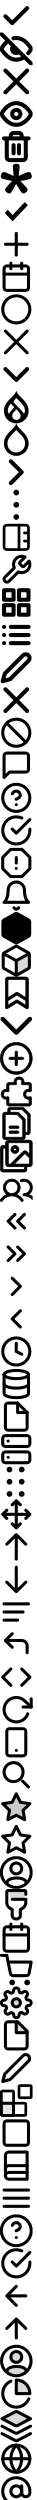
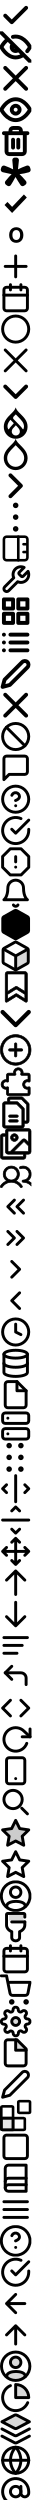
<svg xmlns="http://www.w3.org/2000/svg" xmlns:xlink="http://www.w3.org/1999/xlink">
  <symbol id="checkmark" viewBox="0 0 24 24">
    <path d="M20 6 9 17l-5-5" fill="none" stroke="currentColor" stroke-width="3" stroke-linecap="round" stroke-linejoin="round" />
  </symbol>
  <use xlink:href="#checkmark" width="24" height="24" />
  <view id="checkmark-view" viewBox="0 0 24 24" />
  <symbol id="hide" viewBox="0 0 24 24">
    <path d="M17.94 17.94A10.07 10.07 0 0 1 12 20c-7 0-11-8-11-8a18.45 18.45 0 0 1 5.06-5.94M9.9 4.24A9.12 9.12 0 0 1 12 4c7 0 11 8 11 8a18.5 18.5 0 0 1-2.16 3.19m-6.72-1.07a3 3 0 1 1-4.24-4.24M1 1l22 22" fill="none" stroke="currentColor" stroke-width="3" stroke-linecap="round" stroke-linejoin="round" />
  </symbol>
  <use xlink:href="#hide" y="24" width="24" height="24" />
  <view id="hide-view" viewBox="0 24 24 24" />
  <symbol id="remove" viewBox="0 0 24 24">
    <path d="M20 4 4 20M4 4l16 16" fill="none" stroke="currentColor" stroke-width="3" stroke-linecap="round" stroke-linejoin="round" />
  </symbol>
  <use xlink:href="#remove" y="48" width="24" height="24" />
  <view id="remove-view" viewBox="0 48 24 24" />
  <symbol id="show" viewBox="0 0 24 24">
    <g fill="none" stroke="currentColor" stroke-width="3" stroke-linecap="round" stroke-linejoin="round">
      <path d="M1 12s4-8 11-8 11 8 11 8-4 8-11 8-11-8-11-8z" />
      <circle cx="12" cy="12" r="3" />
    </g>
  </symbol>
  <use xlink:href="#show" y="72" width="24" height="24" />
  <view id="show-view" viewBox="0 72 24 24" />
  <symbol id="trash" viewBox="0 0 24 24">
    <path d="M3 6h18m-2 0v14a2 2 0 0 1-2 2H7a2 2 0 0 1-2-2V6m3 0V4a2 2 0 0 1 2-2h4a2 2 0 0 1 2 2v2m-6 5v6m4-6v6" fill="none" stroke="currentColor" stroke-width="3" stroke-linecap="round" stroke-linejoin="round" />
  </symbol>
  <use xlink:href="#trash" y="96" width="24" height="24" />
  <view id="trash-view" viewBox="0 96 24 24" />
  <symbol id="asterisk" viewBox="0 0 24 24">
    <path fill="currentColor" d="M2.04 11.869a1.973 1.973 0 0 1-1.39-2.53l.388-1.2a1.976 1.976 0 0 1 2.564-1.254c2.867 1.067 5.02 2.008 6.454 2.826-.31-2.963-.521-5.3-.633-7.013C9.35 1.584 10.245.671 11.36.671h1.172c1.129 0 2.036.933 1.96 2.06-.135 1.991-.378 4.307-.734 6.944 1.993-1.004 4.214-1.947 6.668-2.83 1.044-.376 2.182.202 2.524 1.258l.437 1.35c.338 1.045-.23 2.173-1.287 2.477a43.855 43.855 0 0 1-7.143 1.447c1.215 1.057 2.841 2.795 4.88 5.213a1.978 1.978 0 0 1-.38 2.888l-1.005.713c-.89.63-2.124.432-2.736-.472-1.14-1.684-2.421-3.75-3.843-6.2-1.316 2.507-2.515 4.58-3.596 6.212-.6.906-1.828 1.09-2.71.454l-.98-.707a1.986 1.986 0 0 1-.376-2.877c2.115-2.555 3.676-4.296 4.683-5.224-2.375-.459-4.66-.963-6.854-1.508Z" />
  </symbol>
  <use xlink:href="#asterisk" y="120" width="24" height="24" />
  <view id="asterisk-view" viewBox="0 120 24 24" />
  <symbol id="checked" viewBox="0 0 24 24">
    <path fill="currentColor" d="m5.692 10.644 3.58 3.758 9.036-9.489 2.226 2.34L9.272 19.088l-5.806-6.103 2.226-2.34Z" />
  </symbol>
  <use xlink:href="#checked" y="144" width="24" height="24" />
  <view id="checked-view" viewBox="0 144 24 24" />
+   <symbol id="toggle-unchecked" viewBox="0 0 24 24">
+     <path d="M17.898 11.977c0 1.27-.24 2.349-.722 3.239-.477.89-1.129 1.57-1.954 2.04-.822.466-1.747.698-2.773.698-1.034 0-1.962-.234-2.784-.704-.822-.47-1.472-1.15-1.95-2.04C7.24 14.32 7 13.242 7 11.977c0-1.269.239-2.348.716-3.238.477-.89 1.127-1.569 1.949-2.034.822-.47 1.75-.705 2.784-.705 1.026 0 1.95.235 2.773.705.825.465 1.477 1.143 1.954 2.034.481.89.722 1.97.722 3.238Zm-2.495 0c0-.822-.123-1.515-.369-2.08-.242-.564-.585-.992-1.028-1.283-.444-.292-.962-.438-1.557-.438s-1.114.146-1.557.438c-.443.291-.788.72-1.034 1.284-.242.564-.364 1.257-.364 2.08 0 .821.122 1.514.364 2.079.246.564.59.992 1.034 1.284.443.292.962.437 1.557.437s1.114-.145 1.557-.437c.443-.292.786-.72 1.028-1.284.246-.565.37-1.258.37-2.08Z" fill="currentColor" />
+   </symbol>
+   <use xlink:href="#toggle-unchecked" y="168" width="24" height="24" />
+   <view id="toggle-unchecked-view" viewBox="0 168 24 24" />
  <symbol id="add" viewBox="0 0 24 24">
    <path d="M12 4v16m-8-8h16" fill="none" stroke="currentColor" stroke-width="2.25" stroke-linecap="round" stroke-linejoin="round" />
  </symbol>
-   <use xlink:href="#add" y="168" width="24" height="24" />
-   <view id="add-view" viewBox="0 168 24 24" />
+   <use xlink:href="#add" y="192" width="24" height="24" />
+   <view id="add-view" viewBox="0 192 24 24" />
  <symbol id="calendar" viewBox="0 0 24 24">
    <g fill="none" stroke="currentColor" stroke-width="2.25" stroke-linecap="round" stroke-linejoin="round">
      <rect x="3" y="4" width="18" height="18" rx="2" ry="2" />
      <path d="M16 2v4M8 2v4m-5 4h18" />
    </g>
  </symbol>
-   <use xlink:href="#calendar" y="192" width="24" height="24" />
-   <view id="calendar-view" viewBox="0 192 24 24" />
+   <use xlink:href="#calendar" y="216" width="24" height="24" />
+   <view id="calendar-view" viewBox="0 216 24 24" />
  <symbol id="circle" viewBox="0 0 24 24">
    <circle cx="12" cy="12" r="10" fill="none" stroke="currentColor" stroke-width="2.25" stroke-linecap="round" stroke-linejoin="round" />
  </symbol>
-   <use xlink:href="#circle" y="216" width="24" height="24" />
-   <view id="circle-view" viewBox="0 216 24 24" />
+   <use xlink:href="#circle" y="240" width="24" height="24" />
+   <view id="circle-view" viewBox="0 240 24 24" />
  <symbol id="close" viewBox="0 0 24 24">
    <path d="M20 4 4 20M4 4l16 16" fill="none" stroke="currentColor" stroke-width="2.25" stroke-linecap="round" stroke-linejoin="round" />
  </symbol>
-   <use xlink:href="#close" y="240" width="24" height="24" />
-   <view id="close-view" viewBox="0 240 24 24" />
+   <use xlink:href="#close" y="264" width="24" height="24" />
+   <view id="close-view" viewBox="0 264 24 24" />
  <symbol id="drop" viewBox="0 0 24 24">
    <path d="m4 8 8 8 8-8" fill="none" stroke="currentColor" stroke-width="3" stroke-linecap="round" stroke-linejoin="round" />
  </symbol>
-   <use xlink:href="#drop" y="264" width="24" height="24" />
-   <view id="drop-view" viewBox="0 264 24 24" />
+   <use xlink:href="#drop" y="288" width="24" height="24" />
+   <view id="drop-view" viewBox="0 288 24 24" />
  <symbol id="drupal" viewBox="0 0 24 24">
    <path d="M15.792 5.064C14.088 3.408 12.504 1.824 12.024 0c-.48 1.824-2.064 3.408-3.768 5.064-2.496 2.496-5.352 5.352-5.352 9.648-.144 5.016 3.888 9.192 8.904 9.288 5.016.096 9.216-3.888 9.288-8.904v-.384c.048-4.296-2.808-7.152-5.304-9.648ZM7.56 15.528a5.498 5.498 0 0 0-.696 1.128c-.048.048-.096.12-.168.12h-.048c-.216 0-.432-.384-.432-.384-.048-.096-.12-.216-.168-.312L6 15.984c-.552-1.2-.096-2.904-.096-2.904.216-.816.6-1.632 1.08-2.328.312-.432.648-.864.984-1.296l.432.432 2.04 2.064c.096.096.096.216 0 .312L8.328 14.64l-.768.888Zm4.56 5.952c-1.728 0-3.168-1.416-3.12-3.168 0-.768.312-1.512.768-2.064.648-.768 1.464-1.56 2.376-2.592 1.032 1.128 1.728 1.848 2.376 2.736.048.048.096.12.12.216.336.528.552 1.128.552 1.776.072 1.728-1.344 3.096-3.072 3.096Zm5.904-5.016a.497.497 0 0 1-.312.264h-.048a.913.913 0 0 1-.312-.216c-.552-.816-1.176-1.608-1.848-2.28l-.816-.864-2.76-2.856a35.757 35.757 0 0 1-1.632-1.68c0-.048-.048-.048-.048-.048a1.218 1.218 0 0 1-.216-.432v-.096c-.096-.48.096-.96.432-1.296.528-.528 1.08-1.08 1.608-1.632.552.6 1.176 1.2 1.776 1.824 1.2 1.128 2.28 2.376 3.288 3.72.816 1.176 1.248 2.496 1.248 3.936-.096.504-.168 1.104-.36 1.656Z" />
  </symbol>
-   <use xlink:href="#drupal" y="288" width="24" height="24" />
-   <view id="drupal-view" viewBox="0 288 24 24" />
+   <use xlink:href="#drupal" y="312" width="24" height="24" />
+   <view id="drupal-view" viewBox="0 312 24 24" />
  <symbol id="gin" viewBox="0 0 24 24">
    <path d="M12 4.92c.6.696 1.272 1.344 1.92 1.992 2.4 2.4 4.56 4.56 4.56 7.776v.408c-.096 3.528-3 6.384-6.528 6.384h-.12c-1.728-.048-3.384-.744-4.56-1.992-1.176-1.296-1.824-2.952-1.776-4.728v-.048c0-3.216 2.256-5.4 4.56-7.776A49.835 49.835 0 0 0 12 4.92ZM12 0c-.48 1.824-2.088 3.432-3.792 5.04-2.472 2.52-5.328 5.4-5.328 9.648-.12 5.04 3.912 9.216 8.904 9.312H12c4.92 0 9-3.96 9.12-8.904v-.384c0-4.296-2.88-7.128-5.352-9.648C14.088 3.432 12.48 1.824 12 0Z" />
  </symbol>
-   <use xlink:href="#gin" y="312" width="24" height="24" />
-   <view id="gin-view" viewBox="0 312 24 24" />
+   <use xlink:href="#gin" y="336" width="24" height="24" />
+   <view id="gin-view" viewBox="0 336 24 24" />
  <symbol id="handle" viewBox="0 0 24 24">
    <path d="m8 20 8-8-8-8" fill="none" stroke="currentColor" stroke-width="3" stroke-linecap="round" stroke-linejoin="round" />
  </symbol>
-   <use xlink:href="#handle" y="336" width="24" height="24" />
-   <view id="handle-view" viewBox="0 336 24 24" />
+   <use xlink:href="#handle" y="360" width="24" height="24" />
+   <view id="handle-view" viewBox="0 360 24 24" />
  <symbol id="more" viewBox="0 0 24 24">
    <path d="M12 13a1 1 0 1 0 0-2 1 1 0 0 0 0 2Zm0-9a1 1 0 1 0 0-2 1 1 0 0 0 0 2Zm0 18a1 1 0 1 0 0-2 1 1 0 0 0 0 2Z" fill="none" stroke="currentColor" stroke-width="2.25" stroke-linecap="round" stroke-linejoin="round" />
  </symbol>
-   <use xlink:href="#more" y="360" width="24" height="24" />
-   <view id="more-view" viewBox="0 360 24 24" />
+   <use xlink:href="#more" y="384" width="24" height="24" />
+   <view id="more-view" viewBox="0 384 24 24" />
  <symbol id="sidebar" viewBox="0 0 24 24">
    <g fill="none" stroke="currentColor" stroke-width="2" stroke-linecap="round" stroke-linejoin="round">
      <rect x="3" y="3" width="18" height="18" rx="2" ry="2" />
      <path d="M14 3v18m4-12.25h2m-2 6h2" />
    </g>
  </symbol>
-   <use xlink:href="#sidebar" y="384" width="24" height="24" />
-   <view id="sidebar-view" viewBox="0 384 24 24" />
+   <use xlink:href="#sidebar" y="408" width="24" height="24" />
+   <view id="sidebar-view" viewBox="0 408 24 24" />
  <symbol id="tool" viewBox="0 0 24 24">
    <path d="M14.7 6.3a1 1 0 0 0 0 1.4l1.6 1.6a1 1 0 0 0 1.4 0l3.77-3.77a6 6 0 0 1-7.94 7.94l-6.91 6.91a2.12 2.12 0 0 1-3-3l6.91-6.91a6 6 0 0 1 7.94-7.94l-3.76 3.76z" fill="none" stroke="currentColor" stroke-width="2.25" stroke-linecap="round" stroke-linejoin="round" />
  </symbol>
-   <use xlink:href="#tool" y="408" width="24" height="24" />
-   <view id="tool-view" viewBox="0 408 24 24" />
+   <use xlink:href="#tool" y="432" width="24" height="24" />
+   <view id="tool-view" viewBox="0 432 24 24" />
  <symbol id="grid" viewBox="0 0 24 24">
    <path d="M3 3h7v7H3zm11 0h7v7h-7zm0 11h7v7h-7zM3 14h7v7H3z" fill="none" stroke="currentColor" stroke-width="3" stroke-linecap="round" stroke-linejoin="round" />
  </symbol>
-   <use xlink:href="#grid" y="432" width="24" height="24" />
-   <view id="grid-view" viewBox="0 432 24 24" />
+   <use xlink:href="#grid" y="456" width="24" height="24" />
+   <view id="grid-view" viewBox="0 456 24 24" />
  <symbol id="list" viewBox="0 0 24 24">
    <path d="M8 6h13M8 12h13M8 18h13M3 6h.01M3 12h.01M3 18h.01" fill="none" stroke="currentColor" stroke-width="3" stroke-linecap="round" stroke-linejoin="round" />
  </symbol>
-   <use xlink:href="#list" y="456" width="24" height="24" />
-   <view id="list-view" viewBox="0 456 24 24" />
+   <use xlink:href="#list" y="480" width="24" height="24" />
+   <view id="list-view" viewBox="0 480 24 24" />
  <symbol id="media-edit" viewBox="0 0 24 24">
    <path d="M17 3a2.828 2.828 0 1 1 4 4L7.5 20.5 2 22l1.5-5.5L17 3z" fill="none" stroke="currentColor" stroke-width="3" stroke-linecap="round" stroke-linejoin="round" />
  </symbol>
-   <use xlink:href="#media-edit" y="480" width="24" height="24" />
-   <view id="media-edit-view" viewBox="0 480 24 24" />
+   <use xlink:href="#media-edit" y="504" width="24" height="24" />
+   <view id="media-edit-view" viewBox="0 504 24 24" />
  <symbol id="media-remove" viewBox="0 0 24 24">
    <path d="M20 4 4 20M4 4l16 16" fill="none" stroke="currentColor" stroke-width="3" stroke-linecap="round" stroke-linejoin="round" />
  </symbol>
-   <use xlink:href="#media-remove" y="504" width="24" height="24" />
-   <view id="media-remove-view" viewBox="0 504 24 24" />
+   <use xlink:href="#media-remove" y="528" width="24" height="24" />
+   <view id="media-remove-view" viewBox="0 528 24 24" />
  <symbol id="error" viewBox="0 0 24 24">
    <g fill="none" stroke="currentColor" stroke-width="2.25" stroke-linecap="round" stroke-linejoin="round">
      <circle cx="12" cy="12" r="10" />
      <path d="m4.93 4.93 14.14 14.14" />
    </g>
  </symbol>
-   <use xlink:href="#error" y="528" width="24" height="24" />
-   <view id="error-view" viewBox="0 528 24 24" />
+   <use xlink:href="#error" y="552" width="24" height="24" />
+   <view id="error-view" viewBox="0 552 24 24" />
  <symbol id="info" viewBox="0 0 24 24">
    <path d="M21 15a2 2 0 0 1-2 2H7l-4 4V5a2 2 0 0 1 2-2h14a2 2 0 0 1 2 2z" fill="none" stroke="currentColor" stroke-width="2.25" stroke-linecap="round" stroke-linejoin="round" />
  </symbol>
-   <use xlink:href="#info" y="552" width="24" height="24" />
-   <view id="info-view" viewBox="0 552 24 24" />
+   <use xlink:href="#info" y="576" width="24" height="24" />
+   <view id="info-view" viewBox="0 576 24 24" />
  <symbol id="question" viewBox="0 0 24 24">
    <g fill="none" stroke="currentColor" stroke-width="2.25" stroke-linecap="round" stroke-linejoin="round">
      <circle cx="12" cy="12" r="10" />
      <path d="M9.09 9a3 3 0 0 1 5.83 1c0 2-3 3-3 3m.08 4h.01" />
    </g>
  </symbol>
-   <use xlink:href="#question" y="576" width="24" height="24" />
-   <view id="question-view" viewBox="0 576 24 24" />
+   <use xlink:href="#question" y="600" width="24" height="24" />
+   <view id="question-view" viewBox="0 600 24 24" />
  <symbol id="status" viewBox="0 0 24 24">
    <g fill="none" stroke="currentColor" stroke-width="2.25" stroke-linecap="round" stroke-linejoin="round">
      <path d="M22 11.08V12a10 10 0 1 1-5.93-9.14" />
      <path d="M22 4 12 14.01l-3-3" />
    </g>
  </symbol>
-   <use xlink:href="#status" y="600" width="24" height="24" />
-   <view id="status-view" viewBox="0 600 24 24" />
+   <use xlink:href="#status" y="624" width="24" height="24" />
+   <view id="status-view" viewBox="0 624 24 24" />
  <symbol id="warning" viewBox="0 0 24 24">
    <path d="M7.86 2h8.28L22 7.86v8.28L16.14 22H7.86L2 16.14V7.86L7.86 2zM12 8v4m0 4h.01" fill="none" stroke="currentColor" stroke-width="2.25" stroke-linecap="round" stroke-linejoin="round" />
  </symbol>
-   <use xlink:href="#warning" y="624" width="24" height="24" />
-   <view id="warning-view" viewBox="0 624 24 24" />
+   <use xlink:href="#warning" y="648" width="24" height="24" />
+   <view id="warning-view" viewBox="0 648 24 24" />
  <symbol id="announcement" viewBox="0 0 24 24">
    <path d="M18 8A6 6 0 0 0 6 8c0 7-3 9-3 9h18s-3-2-3-9m-4.27 13a2 2 0 0 1-3.46 0" fill="none" stroke="currentColor" stroke-width="2.25" stroke-linecap="round" stroke-linejoin="round" />
  </symbol>
-   <use xlink:href="#announcement" y="648" width="24" height="24" />
-   <view id="announcement-view" viewBox="0 648 24 24" />
+   <use xlink:href="#announcement" y="672" width="24" height="24" />
+   <view id="announcement-view" viewBox="0 672 24 24" />
  <symbol id="block" viewBox="0 0 24 24">
    <g stroke="currentColor" stroke-width="2.25" stroke-linecap="round" stroke-linejoin="round">
      <path d="M12.667 1.3h0l.005.003 8.55 4.798.003.001c.2.114.364.277.477.469.114.193.173.41.173.63V16.8c0 .22-.06.436-.173.63a1.298 1.298 0 0 1-.477.468h-.002l-8.551 4.8-.005.002a1.353 1.353 0 0 1-1.334 0l-.005-.003-8.55-4.798-.003-.001a1.298 1.298 0 0 1-.477-.469 1.243 1.243 0 0 1-.173-.629V7.2c0-.22.06-.437.173-.63a1.298 1.298 0 0 1 .48-.469l8.55-4.798h0l.005-.003a1.354 1.354 0 0 1 1.334 0Z" />
      <path d="m3 7 9 5 9-5m-9 16V12" />
    </g>
  </symbol>
-   <use xlink:href="#block" y="672" width="24" height="24" />
-   <view id="block-view" viewBox="0 672 24 24" />
+   <use xlink:href="#block" y="696" width="24" height="24" />
+   <view id="block-view" viewBox="0 696 24 24" />
  <symbol id="blocks" viewBox="0 0 24 24">
    <g fill="none" stroke="currentColor" stroke-width="2.25" stroke-linecap="round" stroke-linejoin="round">
      <path d="M12.643 1.544h0l.004.002 8.373 4.699h.002c.193.11.35.266.459.45.109.186.165.394.166.605v9.4c0 .21-.057.42-.166.604a1.248 1.248 0 0 1-.46.452l-8.374 4.698-.004.002a1.301 1.301 0 0 1-1.284 0l-.004-.002-8.373-4.698-.002-.002a1.248 1.248 0 0 1-.46-.45 1.193 1.193 0 0 1-.165-.604V7.3c0-.211.057-.42.166-.604.109-.185.266-.34.459-.45l.002-.001 8.373-4.699h0l.004-.002a1.303 1.303 0 0 1 1.284 0Z" />
      <path d="M3.188 7.104 12.001 12l8.812-4.896M12 22.77V12" />
    </g>
    <path d="m12 12 9.5-5v10.5L12 23V12Z" fill="currentColor" fill-opacity=".15" />
  </symbol>
-   <use xlink:href="#blocks" y="696" width="24" height="24" />
-   <view id="blocks-view" viewBox="0 696 24 24" />
+   <use xlink:href="#blocks" y="720" width="24" height="24" />
+   <view id="blocks-view" viewBox="0 720 24 24" />
  <symbol id="bookmarks" viewBox="0 0 24 24">
    <path d="M19.04 0H5.88A1.88 1.88 0 0 0 4 1.88v20.68a.94.94 0 0 0 1.438.797l7.022-4.389 7.023 4.389a.939.939 0 0 0 1.437-.797V1.88A1.88 1.88 0 0 0 19.04 0Zm0 1.88v13.345l-6.083-3.801a.94.94 0 0 0-.996 0l-6.081 3.8V1.88h13.16Zm-6.083 15.184a.94.94 0 0 0-.996 0l-6.081 3.8v-3.423l6.58-4.113 6.58 4.113v3.424l-6.083-3.801Z" fill="currentColor" stroke="currentColor" stroke-width=".5" stroke-linecap="round" stroke-linejoin="round" />
  </symbol>
-   <use xlink:href="#bookmarks" y="720" width="24" height="24" />
-   <view id="bookmarks-view" viewBox="0 720 24 24" />
+   <use xlink:href="#bookmarks" y="744" width="24" height="24" />
+   <view id="bookmarks-view" viewBox="0 744 24 24" />
  <symbol id="chevron-down" viewBox="0 0 24 24">
    <path d="m2 7 10 10L22 7" fill="none" stroke="currentColor" stroke-width="3.25" stroke-linecap="round" stroke-linejoin="round" />
  </symbol>
-   <use xlink:href="#chevron-down" y="744" width="24" height="24" />
-   <view id="chevron-down-view" viewBox="0 744 24 24" />
+   <use xlink:href="#chevron-down" y="768" width="24" height="24" />
+   <view id="chevron-down-view" viewBox="0 768 24 24" />
  <symbol id="create" viewBox="0 0 24 24">
    <path d="M12 .25A11.75 11.75 0 1 0 23.75 12 11.762 11.762 0 0 0 12 .25Zm0 21.692A9.943 9.943 0 1 1 21.942 12 9.954 9.954 0 0 1 12 21.942ZM17.423 12a.903.903 0 0 1-.904.904h-3.615v3.615a.904.904 0 1 1-1.808 0v-3.615H7.481a.904.904 0 1 1 0-1.808h3.615V7.481a.904.904 0 1 1 1.808 0v3.615h3.615a.903.903 0 0 1 .904.904Z" fill="currentColor" stroke="currentColor" stroke-width=".5" stroke-linecap="round" stroke-linejoin="round" />
  </symbol>
-   <use xlink:href="#create" y="768" width="24" height="24" />
-   <view id="create-view" viewBox="0 768 24 24" />
+   <use xlink:href="#create" y="792" width="24" height="24" />
+   <view id="create-view" viewBox="0 792 24 24" />
  <symbol id="extend-new" viewBox="0 0 24 24">
    <path d="M22.715 16.35a.825.825 0 0 0-.793-.048 2.063 2.063 0 1 1 0-3.729.825.825 0 0 0 1.178-.746V7.425a1.65 1.65 0 0 0-1.65-1.65h-3.736a3.725 3.725 0 0 0-1.148-3.119 3.713 3.713 0 0 0-6.23 3.119H6.6a1.65 1.65 0 0 0-1.65 1.65v3.322a3.726 3.726 0 0 0-3.91 2.437 3.72 3.72 0 0 0 3.91 4.947v3.319A1.65 1.65 0 0 0 6.6 23.1h14.85a1.65 1.65 0 0 0 1.65-1.65v-4.402a.824.824 0 0 0-.385-.699Zm-1.265 5.1H6.6v-4.402a.825.825 0 0 0-1.18-.746 2.061 2.061 0 1 1 0-3.729.825.825 0 0 0 1.18-.746V7.425h4.815a.825.825 0 0 0 .746-1.18 2.063 2.063 0 1 1 3.729 0 .825.825 0 0 0 .745 1.18h4.815v3.324a3.713 3.713 0 1 0 0 7.379v3.322Z" fill="currentColor" stroke="currentColor" stroke-width=".55" stroke-linecap="round" stroke-linejoin="round" />
  </symbol>
-   <use xlink:href="#extend-new" y="792" width="24" height="24" />
-   <view id="extend-new-view" viewBox="0 792 24 24" />
+   <use xlink:href="#extend-new" y="816" width="24" height="24" />
+   <view id="extend-new-view" viewBox="0 816 24 24" />
  <symbol id="files" viewBox="0 0 24 24">
    <path d="M22.005 4.841 17.397.233a.92.92 0 0 0-.651-.27H7.53a1.843 1.843 0 0 0-1.844 1.844V3.65H3.843A1.843 1.843 0 0 0 2 5.493v16.589a1.844 1.844 0 0 0 1.843 1.843h12.902a1.843 1.843 0 0 0 1.844-1.843v-1.843h1.843a1.843 1.843 0 0 0 1.843-1.844V5.493a.922.922 0 0 0-.27-.652Zm-5.26 17.24H3.844V5.494h8.835l4.067 4.068v12.521Zm3.687-3.686h-1.843V9.18a.92.92 0 0 0-.27-.652L13.711 3.92a.922.922 0 0 0-.652-.27H7.53V1.807h8.835l4.068 4.067v12.521ZM13.98 14.71a.921.921 0 0 1-.922.922H7.53a.921.921 0 1 1 0-1.844h5.53a.921.921 0 0 1 .922.922Zm0 3.686a.921.921 0 0 1-.922.922H7.53a.921.921 0 1 1 0-1.843h5.53a.921.921 0 0 1 .922.921Z" fill="currentColor" stroke="currentColor" stroke-width=".5" stroke-linecap="round" stroke-linejoin="round" />
  </symbol>
-   <use xlink:href="#files" y="816" width="24" height="24" />
-   <view id="files-view" viewBox="0 816 24 24" />
+   <use xlink:href="#files" y="840" width="24" height="24" />
+   <view id="files-view" viewBox="0 840 24 24" />
  <symbol id="media" viewBox="0 0 24 24">
    <path d="M21.792.25H6.125a1.958 1.958 0 0 0-1.958 1.958v1.959H2.208A1.958 1.958 0 0 0 .25 6.125v15.667a1.959 1.959 0 0 0 1.958 1.958h15.667a1.959 1.959 0 0 0 1.958-1.958v-1.959h1.959a1.958 1.958 0 0 0 1.958-1.958V2.208A1.959 1.959 0 0 0 21.792.25ZM6.125 2.208h15.667V10.7l-2.044-2.044a1.959 1.959 0 0 0-2.769 0l-9.218 9.219H6.125V2.208Zm11.75 19.584H2.208V6.125h1.959v11.75a1.959 1.959 0 0 0 1.958 1.958h11.75v1.959Zm3.917-3.917h-11.26l7.833-7.833 3.427 3.427v4.406ZM11.02 10.042a2.938 2.938 0 1 0 0-5.876 2.938 2.938 0 0 0 0 5.876Zm0-3.917a.98.98 0 1 1 0 1.96.98.98 0 0 1 0-1.96Z" fill="currentColor" stroke="currentColor" stroke-width=".5" stroke-linecap="round" stroke-linejoin="round" />
  </symbol>
-   <use xlink:href="#media" y="840" width="24" height="24" />
-   <view id="media-view" viewBox="0 840 24 24" />
+   <use xlink:href="#media" y="864" width="24" height="24" />
+   <view id="media-view" viewBox="0 864 24 24" />
  <symbol id="people-new" viewBox="0 0 24 24">
    <path d="M12.091 16.286a6.188 6.188 0 1 0-6.857 0 9.881 9.881 0 0 0-4.871 3.888.825.825 0 1 0 1.382.902 8.25 8.25 0 0 1 13.833 0 .825.825 0 0 0 1.382-.902 9.881 9.881 0 0 0-4.87-3.888Zm-7.966-5.148a4.538 4.538 0 1 1 9.075 0 4.538 4.538 0 0 1-9.075 0Zm21.67 10.178a.825.825 0 0 1-1.14-.24 8.232 8.232 0 0 0-6.917-3.751.825.825 0 0 1 0-1.65 4.538 4.538 0 1 0-1.686-8.753.825.825 0 1 1-.612-1.53 6.188 6.188 0 0 1 5.726 10.894 9.881 9.881 0 0 1 4.87 3.888.825.825 0 0 1-.24 1.142Z" fill="currentColor" stroke="currentColor" stroke-width=".55" stroke-linecap="round" stroke-linejoin="round" />
  </symbol>
-   <use xlink:href="#people-new" y="864" width="24" height="24" />
-   <view id="people-new-view" viewBox="0 864 24 24" />
+   <use xlink:href="#people-new" y="888" width="24" height="24" />
+   <view id="people-new-view" viewBox="0 888 24 24" />
  <symbol id="first" viewBox="0 0 24 24">
    <path d="m11 17-5-5 5-5m7 10-5-5 5-5" fill="none" stroke="currentColor" stroke-width="2.25" stroke-linecap="round" stroke-linejoin="round" />
  </symbol>
-   <use xlink:href="#first" y="888" width="24" height="24" />
-   <view id="first-view" viewBox="0 888 24 24" />
+   <use xlink:href="#first" y="912" width="24" height="24" />
+   <view id="first-view" viewBox="0 912 24 24" />
  <symbol id="last" viewBox="0 0 24 24">
    <path d="m13 17 5-5-5-5M6 17l5-5-5-5" fill="none" stroke="currentColor" stroke-width="2.25" stroke-linecap="round" stroke-linejoin="round" />
  </symbol>
-   <use xlink:href="#last" y="912" width="24" height="24" />
-   <view id="last-view" viewBox="0 912 24 24" />
+   <use xlink:href="#last" y="936" width="24" height="24" />
+   <view id="last-view" viewBox="0 936 24 24" />
  <symbol id="next" viewBox="0 0 24 24">
    <path d="m9 18 6-6-6-6" fill="none" stroke="currentColor" stroke-width="2.25" stroke-linecap="round" stroke-linejoin="round" />
  </symbol>
-   <use xlink:href="#next" y="936" width="24" height="24" />
-   <view id="next-view" viewBox="0 936 24 24" />
+   <use xlink:href="#next" y="960" width="24" height="24" />
+   <view id="next-view" viewBox="0 960 24 24" />
  <symbol id="prev" viewBox="0 0 24 24">
    <path d="m15 18-6-6 6-6" fill="none" stroke="currentColor" stroke-width="2.25" stroke-linecap="round" stroke-linejoin="round" />
  </symbol>
-   <use xlink:href="#prev" y="960" width="24" height="24" />
-   <view id="prev-view" viewBox="0 960 24 24" />
+   <use xlink:href="#prev" y="984" width="24" height="24" />
+   <view id="prev-view" viewBox="0 984 24 24" />
  <symbol id="clock" viewBox="0 0 24 24">
    <g fill="none" stroke="currentColor" stroke-width="2.25" stroke-linecap="round" stroke-linejoin="round">
      <circle cx="12" cy="12" r="10" />
      <path d="M12 6v6l4 2" />
    </g>
  </symbol>
-   <use xlink:href="#clock" y="984" width="24" height="24" />
-   <view id="clock-view" viewBox="0 984 24 24" />
+   <use xlink:href="#clock" y="1008" width="24" height="24" />
+   <view id="clock-view" viewBox="0 1008 24 24" />
  <symbol id="database" viewBox="0 0 24 24">
    <g fill="none" stroke="currentColor" stroke-width="2.25" stroke-linecap="round" stroke-linejoin="round">
      <ellipse cx="12" cy="5" rx="9" ry="3" />
      <path d="M21 12c0 1.66-4 3-9 3s-9-1.34-9-3" />
      <path d="M3 5v14c0 1.66 4 3 9 3s9-1.34 9-3V5" />
    </g>
  </symbol>
-   <use xlink:href="#database" y="1008" width="24" height="24" />
-   <view id="database-view" viewBox="0 1008 24 24" />
+   <use xlink:href="#database" y="1032" width="24" height="24" />
+   <view id="database-view" viewBox="0 1032 24 24" />
  <symbol id="php" viewBox="0 0 24 24">
    <g fill="none" stroke="currentColor" stroke-width="2.25" stroke-linecap="round" stroke-linejoin="round">
      <path d="M13 2H6a2 2 0 0 0-2 2v16a2 2 0 0 0 2 2h12a2 2 0 0 0 2-2V9z" />
      <path d="M13 2v7h7" />
    </g>
  </symbol>
-   <use xlink:href="#php" y="1032" width="24" height="24" />
-   <view id="php-view" viewBox="0 1032 24 24" />
+   <use xlink:href="#php" y="1056" width="24" height="24" />
+   <view id="php-view" viewBox="0 1056 24 24" />
  <symbol id="server" viewBox="0 0 24 24">
    <g fill="none" stroke="currentColor" stroke-width="2.25" stroke-linecap="round" stroke-linejoin="round">
      <rect x="2" y="2" width="20" height="8" rx="2" ry="2" />
      <rect x="2" y="14" width="20" height="8" rx="2" ry="2" />
      <path d="M6 6h.01M6 18h.01" />
    </g>
  </symbol>
-   <use xlink:href="#server" y="1056" width="24" height="24" />
-   <view id="server-view" viewBox="0 1056 24 24" />
+   <use xlink:href="#server" y="1080" width="24" height="24" />
+   <view id="server-view" viewBox="0 1080 24 24" />
  <symbol id="drag-dots" viewBox="0 0 24 24">
    <path d="M7 13a1 1 0 1 0 0-2 1 1 0 0 0 0 2Zm0-9a1 1 0 1 0 0-2 1 1 0 0 0 0 2Zm0 18a1 1 0 1 0 0-2 1 1 0 0 0 0 2Zm9-9a1 1 0 1 0 0-2 1 1 0 0 0 0 2Zm0-9a1 1 0 1 0 0-2 1 1 0 0 0 0 2Zm0 18a1 1 0 1 0 0-2 1 1 0 0 0 0 2Z" fill="none" stroke="currentColor" stroke-width="2.25" stroke-linecap="round" stroke-linejoin="round" />
  </symbol>
-   <use xlink:href="#drag-dots" y="1080" width="24" height="24" />
-   <view id="drag-dots-view" viewBox="0 1080 24 24" />
+   <use xlink:href="#drag-dots" y="1104" width="24" height="24" />
+   <view id="drag-dots-view" viewBox="0 1104 24 24" />
+   <symbol id="drag-x" viewBox="0 0 24 24">
+     <path d="m5 9-3 3 3 3m14-6 3 3-3 3M12 2v20" fill="none" stroke="currentColor" stroke-width="2.25" stroke-linecap="round" stroke-linejoin="round" />
+   </symbol>
+   <use xlink:href="#drag-x" y="1128" width="24" height="24" />
+   <view id="drag-x-view" viewBox="0 1128 24 24" />
+   <symbol id="drag-y" viewBox="0 0 24 24">
+     <path d="m9 5 3-3 3 3m0 14-3 3-3-3m-7-7h20" fill="none" stroke="currentColor" stroke-width="2.25" stroke-linecap="round" stroke-linejoin="round" />
+   </symbol>
+   <use xlink:href="#drag-y" y="1152" width="24" height="24" />
+   <view id="drag-y-view" viewBox="0 1152 24 24" />
  <symbol id="drag" viewBox="0 0 24 24">
    <path d="m5 9-3 3 3 3M9 5l3-3 3 3m0 14-3 3-3-3M19 9l3 3-3 3M2 12h20M12 2v20" fill="none" stroke="currentColor" stroke-width="2.25" stroke-linecap="round" stroke-linejoin="round" />
  </symbol>
-   <use xlink:href="#drag" y="1104" width="24" height="24" />
-   <view id="drag-view" viewBox="0 1104 24 24" />
+   <use xlink:href="#drag" y="1176" width="24" height="24" />
+   <view id="drag-view" viewBox="0 1176 24 24" />
  <symbol id="sort-asc" viewBox="0 0 24 24">
    <path d="M12 21V3m-7 7 7-7 7 7" fill="none" stroke="currentColor" stroke-width="2.25" stroke-linecap="round" stroke-linejoin="round" />
  </symbol>
-   <use xlink:href="#sort-asc" y="1128" width="24" height="24" />
-   <view id="sort-asc-view" viewBox="0 1128 24 24" />
+   <use xlink:href="#sort-asc" y="1200" width="24" height="24" />
+   <view id="sort-asc-view" viewBox="0 1200 24 24" />
  <symbol id="sort-desc" viewBox="0 0 24 24">
    <path d="M12 3v18m7-7-7 7-7-7" fill="none" stroke="currentColor" stroke-width="2.25" stroke-linecap="round" stroke-linejoin="round" />
  </symbol>
-   <use xlink:href="#sort-desc" y="1152" width="24" height="24" />
-   <view id="sort-desc-view" viewBox="0 1152 24 24" />
+   <use xlink:href="#sort-desc" y="1224" width="24" height="24" />
+   <view id="sort-desc-view" viewBox="0 1224 24 24" />
  <symbol id="sort" viewBox="0 0 24 24">
    <path d="M3 12h14M3 6h18M3 18h10" fill="none" stroke="currentColor" stroke-width="2.25" stroke-linecap="round" stroke-linejoin="round" />
  </symbol>
-   <use xlink:href="#sort" y="1176" width="24" height="24" />
-   <view id="sort-view" viewBox="0 1176 24 24" />
+   <use xlink:href="#sort" y="1248" width="24" height="24" />
+   <view id="sort-view" viewBox="0 1248 24 24" />
  <symbol id="backtosite" viewBox="0 0 24 24">
    <g fill="none" stroke="currentColor" stroke-width="2.25" stroke-linecap="round" stroke-linejoin="round">
      <path d="M9 14 4 9l5-5" />
      <path d="M20 18v-5a4 4 0 0 0-4-4H4" />
    </g>
  </symbol>
-   <use xlink:href="#backtosite" y="1200" width="24" height="24" />
-   <view id="backtosite-view" viewBox="0 1200 24 24" />
+   <use xlink:href="#backtosite" y="1272" width="24" height="24" />
+   <view id="backtosite-view" viewBox="0 1272 24 24" />
  <symbol id="devel" viewBox="0 0 24 24">
    <path d="m16 18 6-6-6-6M8 6l-6 6 6 6" fill="none" stroke="currentColor" stroke-width="2.25" stroke-linecap="round" stroke-linejoin="round" />
  </symbol>
-   <use xlink:href="#devel" y="1224" width="24" height="24" />
-   <view id="devel-view" viewBox="0 1224 24 24" />
+   <use xlink:href="#devel" y="1296" width="24" height="24" />
+   <view id="devel-view" viewBox="0 1296 24 24" />
  <symbol id="rebuild-cache" viewBox="0 0 24 24">
    <g fill="none" stroke="currentColor" stroke-width="2.25" stroke-linecap="round" stroke-linejoin="round">
      <path d="M23 4v6h-6" />
      <path d="M20.49 15a9 9 0 1 1-2.12-9.36L23 10" />
    </g>
  </symbol>
-   <use xlink:href="#rebuild-cache" y="1248" width="24" height="24" />
-   <view id="rebuild-cache-view" viewBox="0 1248 24 24" />
+   <use xlink:href="#rebuild-cache" y="1320" width="24" height="24" />
+   <view id="rebuild-cache-view" viewBox="0 1320 24 24" />
  <symbol id="responsive-preview" viewBox="0 0 24 24">
    <g fill="none" stroke="currentColor" stroke-width="2.25" stroke-linecap="round" stroke-linejoin="round">
      <rect x="5" y="2" width="14" height="20" rx="2" ry="2" />
      <path d="M12 18h.01" />
    </g>
  </symbol>
-   <use xlink:href="#responsive-preview" y="1272" width="24" height="24" />
-   <view id="responsive-preview-view" viewBox="0 1272 24 24" />
+   <use xlink:href="#responsive-preview" y="1344" width="24" height="24" />
+   <view id="responsive-preview-view" viewBox="0 1344 24 24" />
  <symbol id="search" viewBox="0 0 24 24">
    <path d="M10 17a7 7 0 1 0 0-14 7 7 0 0 0 0 14Zm11 4-4.35-4.35" fill="none" stroke="currentColor" stroke-width="2.25" stroke-linecap="round" stroke-linejoin="round" />
  </symbol>
-   <use xlink:href="#search" y="1296" width="24" height="24" />
-   <view id="search-view" viewBox="0 1296 24 24" />
+   <use xlink:href="#search" y="1368" width="24" height="24" />
+   <view id="search-view" viewBox="0 1368 24 24" />
  <symbol id="shortcut-filled" viewBox="0 0 24 24">
    <path d="m12 2 3.09 6.26L22 9.27l-5 4.87 1.18 6.88L12 17.77l-6.18 3.25L7 14.14 2 9.27l6.91-1.01L12 2z" fill="currentColor" fill-opacity=".2" stroke="currentColor" stroke-width="2.25" stroke-linecap="round" stroke-linejoin="round" />
  </symbol>
-   <use xlink:href="#shortcut-filled" y="1320" width="24" height="24" />
-   <view id="shortcut-filled-view" viewBox="0 1320 24 24" />
+   <use xlink:href="#shortcut-filled" y="1392" width="24" height="24" />
+   <view id="shortcut-filled-view" viewBox="0 1392 24 24" />
  <symbol id="shortcut" viewBox="0 0 24 24">
    <path d="m12 2 3.09 6.26L22 9.27l-5 4.87 1.18 6.88L12 17.77l-6.18 3.25L7 14.14 2 9.27l6.91-1.01L12 2z" fill="none" stroke="currentColor" stroke-width="2.25" stroke-linecap="round" stroke-linejoin="round" />
  </symbol>
-   <use xlink:href="#shortcut" y="1344" width="24" height="24" />
-   <view id="shortcut-view" viewBox="0 1344 24 24" />
+   <use xlink:href="#shortcut" y="1416" width="24" height="24" />
+   <view id="shortcut-view" viewBox="0 1416 24 24" />
  <symbol id="user" viewBox="0 0 24 24">
    <g fill="none" stroke="currentColor" stroke-width="2.25" stroke-linecap="round" stroke-linejoin="round">
      <path d="M12 13a4 4 0 1 0 0-8 4 4 0 0 0 0 8Zm-6.75 7v-.667C5.25 17 9.314 16 12.25 16s7 1 7 3.333V20" />
      <path d="M23 12c0 6.075-4.925 11-11 11S1 18.075 1 12 5.925 1 12 1s11 4.925 11 11Z" />
    </g>
  </symbol>
-   <use xlink:href="#user" y="1368" width="24" height="24" />
-   <view id="user-view" viewBox="0 1368 24 24" />
+   <use xlink:href="#user" y="1440" width="24" height="24" />
+   <view id="user-view" viewBox="0 1440 24 24" />
  <symbol id="appearance" viewBox="0 0 24 24">
    <g fill="none" stroke="currentColor" stroke-width="2.25" stroke-linecap="round" stroke-linejoin="round">
      <path d="M9 7.75h10" />
      <path fill="currentColor" fill-opacity=".15" stroke="none" d="M7 2.25h11v4.5H7z" />
      <path d="M19 4.077v-2.02c0-.445-.448-.807-1-.807H6c-.552 0-1 .362-1 .808v8.077c.004 2.175 1.562 4.153 4 5.077v4.615c0 1.338 1.343 2.423 3 2.423s3-1.085 3-2.423v-4.615c2.438-.924 3.997-2.902 4-5.077V7.75" />
    </g>
  </symbol>
-   <use xlink:href="#appearance" y="1392" width="24" height="24" />
-   <view id="appearance-view" viewBox="0 1392 24 24" />
+   <use xlink:href="#appearance" y="1464" width="24" height="24" />
+   <view id="appearance-view" viewBox="0 1464 24 24" />
  <symbol id="bat" viewBox="0 0 24 24">
    <g fill="none" stroke="currentColor" stroke-width="2.25" stroke-linecap="round" stroke-linejoin="round">
      <rect x="3" y="4" width="18" height="18" rx="2" ry="2" />
      <path d="M16 2v4M8 2v4m-5 4h18" />
    </g>
  </symbol>
-   <use xlink:href="#bat" y="1416" width="24" height="24" />
-   <view id="bat-view" viewBox="0 1416 24 24" />
+   <use xlink:href="#bat" y="1488" width="24" height="24" />
+   <view id="bat-view" viewBox="0 1488 24 24" />
  <symbol id="commerce" viewBox="0 0 24 24">
    <g fill="none" stroke="currentColor" stroke-width="2.25" stroke-linecap="round" stroke-linejoin="round">
      <circle cx="9" cy="21" r="1" />
      <circle cx="20" cy="21" r="1" />
      <path d="M1 1h4l2.68 13.39a2 2 0 0 0 2 1.61h9.72a2 2 0 0 0 2-1.61L23 6H6" />
    </g>
  </symbol>
-   <use xlink:href="#commerce" y="1440" width="24" height="24" />
-   <view id="commerce-view" viewBox="0 1440 24 24" />
+   <use xlink:href="#commerce" y="1512" width="24" height="24" />
+   <view id="commerce-view" viewBox="0 1512 24 24" />
  <symbol id="config" viewBox="0 0 24 24">
    <g fill="none" stroke="currentColor" stroke-width="2.25" stroke-linecap="round" stroke-linejoin="round">
      <circle fill="currentColor" fill-opacity=".15" cx="12" cy="12" r="3" />
      <path d="M19.4 15a1.65 1.65 0 0 0 .33 1.82l.06.06a2 2 0 0 1 0 2.83 2 2 0 0 1-2.83 0l-.06-.06a1.65 1.65 0 0 0-1.82-.33 1.65 1.65 0 0 0-1 1.51V21a2 2 0 0 1-2 2 2 2 0 0 1-2-2v-.09A1.65 1.65 0 0 0 9 19.4a1.65 1.65 0 0 0-1.82.33l-.06.06a2 2 0 0 1-2.83 0 2 2 0 0 1 0-2.83l.06-.06a1.65 1.65 0 0 0 .33-1.82 1.65 1.65 0 0 0-1.51-1H3a2 2 0 0 1-2-2 2 2 0 0 1 2-2h.09A1.65 1.65 0 0 0 4.6 9a1.65 1.65 0 0 0-.33-1.82l-.06-.06a2 2 0 0 1 0-2.83 2 2 0 0 1 2.83 0l.06.06a1.65 1.65 0 0 0 1.82.33H9a1.65 1.65 0 0 0 1-1.51V3a2 2 0 0 1 2-2 2 2 0 0 1 2 2v.09a1.65 1.65 0 0 0 1 1.51 1.65 1.65 0 0 0 1.82-.33l.06-.06a2 2 0 0 1 2.83 0 2 2 0 0 1 0 2.83l-.06.06a1.65 1.65 0 0 0-.33 1.82V9a1.65 1.65 0 0 0 1.51 1H21a2 2 0 0 1 2 2 2 2 0 0 1-2 2h-.09a1.65 1.65 0 0 0-1.51 1z" />
    </g>
  </symbol>
-   <use xlink:href="#config" y="1464" width="24" height="24" />
-   <view id="config-view" viewBox="0 1464 24 24" />
+   <use xlink:href="#config" y="1536" width="24" height="24" />
+   <view id="config-view" viewBox="0 1536 24 24" />
  <symbol id="content" viewBox="0 0 24 24">
    <g fill="none" stroke="currentColor" stroke-width="2.25" stroke-linecap="round" stroke-linejoin="round">
      <path d="M13 2H6a2 2 0 0 0-2 2v16a2 2 0 0 0 2 2h12a2 2 0 0 0 2-2V9z" />
      <path fill="currentColor" fill-opacity=".15" d="M12 2v8h8" />
    </g>
  </symbol>
-   <use xlink:href="#content" y="1488" width="24" height="24" />
-   <view id="content-view" viewBox="0 1488 24 24" />
+   <use xlink:href="#content" y="1560" width="24" height="24" />
+   <view id="content-view" viewBox="0 1560 24 24" />
  <symbol id="edit" viewBox="0 0 24 24">
    <path d="M17 3a2.828 2.828 0 1 1 4 4L7.5 20.5 2 22l1.5-5.5L17 3z" fill="none" stroke="currentColor" stroke-width="2.25" stroke-linecap="round" stroke-linejoin="round" />
  </symbol>
-   <use xlink:href="#edit" y="1512" width="24" height="24" />
-   <view id="edit-view" viewBox="0 1512 24 24" />
+   <use xlink:href="#edit" y="1584" width="24" height="24" />
+   <view id="edit-view" viewBox="0 1584 24 24" />
  <symbol id="extend" viewBox="0 0 24 24">
    <path d="M14.75 10h7.5c.5 0 .75-.23.75-.692V1.692C23 1.31 22.664 1 22.25 1h-7.5c-.414 0-.75.31-.75.692v7.616c0 .382.336.692.75.692ZM1 14h9V5.692C10 5.31 9.664 5 9.25 5h-7.5c-.414 0-.75.31-.75.692V14Zm.75 9H10v-9H1v8.308c0 .382.336.692.75.692ZM10 23h8.25c.5 0 .75-.23.75-.692v-7.616c0-.382-.336-.692-.75-.692H10v9Z" fill="none" stroke="currentColor" stroke-width="2" stroke-linecap="round" stroke-linejoin="round" />
    <path fill="currentColor" fill-opacity=".1" d="M1.75 23H10v-9H1v8.308c0 .382.336.692.75.692Z" stroke="currentColor" stroke-width="2" stroke-linecap="round" stroke-linejoin="round" />
  </symbol>
-   <use xlink:href="#extend" y="1536" width="24" height="24" />
-   <view id="extend-view" viewBox="0 1536 24 24" />
+   <use xlink:href="#extend" y="1608" width="24" height="24" />
+   <view id="extend-view" viewBox="0 1608 24 24" />
  <symbol id="fallback" viewBox="0 0 24 24">
    <rect x="3" y="3" width="18" height="18" rx="2" ry="2" fill="none" stroke="currentColor" stroke-width="2.25" stroke-linecap="round" stroke-linejoin="round" />
  </symbol>
-   <use xlink:href="#fallback" y="1560" width="24" height="24" />
-   <view id="fallback-view" viewBox="0 1560 24 24" />
+   <use xlink:href="#fallback" y="1632" width="24" height="24" />
+   <view id="fallback-view" viewBox="0 1632 24 24" />
  <symbol id="group" viewBox="0 0 24 24">
    <g fill="none" stroke="currentColor" stroke-width="2.25" stroke-linecap="round" stroke-linejoin="round">
      <path d="M4 19.5A2.5 2.5 0 0 1 6.5 17H20M4 14.5A2.5 2.5 0 0 1 6.5 12H20" />
      <path d="M6.5 2H20v20H6.5A2.5 2.5 0 0 1 4 19.5v-15A2.5 2.5 0 0 1 6.5 2v0Z" />
    </g>
  </symbol>
-   <use xlink:href="#group" y="1584" width="24" height="24" />
-   <view id="group-view" viewBox="0 1584 24 24" />
+   <use xlink:href="#group" y="1656" width="24" height="24" />
+   <view id="group-view" viewBox="0 1656 24 24" />
  <symbol id="hamburger" viewBox="0 0 24 24">
    <path d="M3 12h18M3 6h18M3 18h18" fill="none" stroke="currentColor" stroke-width="2.25" stroke-linecap="round" stroke-linejoin="round" />
  </symbol>
-   <use xlink:href="#hamburger" y="1608" width="24" height="24" />
-   <view id="hamburger-view" viewBox="0 1608 24 24" />
+   <use xlink:href="#hamburger" y="1680" width="24" height="24" />
+   <view id="hamburger-view" viewBox="0 1680 24 24" />
  <symbol id="help" viewBox="0 0 24 24">
    <g fill="none" stroke="currentColor" stroke-width="2.25" stroke-linecap="round" stroke-linejoin="round">
      <path d="M23 12c0 6.075-4.925 11-11 11S1 18.075 1 12 5.925 1 12 1s11 4.925 11 11Z" />
      <path d="M9.09 8a3 3 0 0 1 5.83 1c0 2-3 3-3 3m.08 5h.01" />
    </g>
  </symbol>
-   <use xlink:href="#help" y="1632" width="24" height="24" />
-   <view id="help-view" viewBox="0 1632 24 24" />
+   <use xlink:href="#help" y="1704" width="24" height="24" />
+   <view id="help-view" viewBox="0 1704 24 24" />
  <symbol id="local-tasks" viewBox="0 0 24 24">
    <g fill="none" stroke="currentColor" stroke-width="2.25" stroke-linecap="round" stroke-linejoin="round">
      <path d="M22 11.08V12a10 10 0 1 1-5.93-9.14" />
      <path d="M22 4 12 14.01l-3-3" />
    </g>
  </symbol>
-   <use xlink:href="#local-tasks" y="1656" width="24" height="24" />
-   <view id="local-tasks-view" viewBox="0 1656 24 24" />
+   <use xlink:href="#local-tasks" y="1728" width="24" height="24" />
+   <view id="local-tasks-view" viewBox="0 1728 24 24" />
  <symbol id="nav-toggle-toleft" viewBox="0 0 24 24">
    <path d="M19 12H5m7 7-7-7 7-7" fill="none" stroke="currentColor" stroke-width="2.25" stroke-linecap="round" stroke-linejoin="round" />
  </symbol>
-   <use xlink:href="#nav-toggle-toleft" y="1680" width="24" height="24" />
-   <view id="nav-toggle-toleft-view" viewBox="0 1680 24 24" />
+   <use xlink:href="#nav-toggle-toleft" y="1752" width="24" height="24" />
+   <view id="nav-toggle-toleft-view" viewBox="0 1752 24 24" />
  <symbol id="nav-toggle-totop" viewBox="0 0 24 24">
    <path d="M12 19V5m-7 7 7-7 7 7" fill="none" stroke="currentColor" stroke-width="2.25" stroke-linecap="round" stroke-linejoin="round" />
  </symbol>
-   <use xlink:href="#nav-toggle-totop" y="1704" width="24" height="24" />
-   <view id="nav-toggle-totop-view" viewBox="0 1704 24 24" />
+   <use xlink:href="#nav-toggle-totop" y="1776" width="24" height="24" />
+   <view id="nav-toggle-totop-view" viewBox="0 1776 24 24" />
  <symbol id="people" viewBox="0 0 24 24">
    <g fill="none" stroke="currentColor" stroke-width="2.25" stroke-linecap="round" stroke-linejoin="round">
      <ellipse fill="currentColor" fill-opacity=".15" cx="12.25" cy="19.5" rx="6.25" ry="2.5" stroke="none" />
      <path fill="currentColor" fill-opacity=".15" fill-rule="evenodd" clip-rule="evenodd" d="M12 13a4 4 0 1 0 0-8 4 4 0 0 0 0 8Z" />
      <path d="M5.25 20v-.667C5.25 17 9.314 16 12.25 16s7 1 7 3.333V20" />
      <path d="M22.875 12c0 6.006-4.869 10.875-10.875 10.875S1.125 18.006 1.125 12 5.994 1.125 12 1.125 22.875 5.994 22.875 12Z" />
    </g>
  </symbol>
-   <use xlink:href="#people" y="1728" width="24" height="24" />
-   <view id="people-view" viewBox="0 1728 24 24" />
+   <use xlink:href="#people" y="1800" width="24" height="24" />
+   <view id="people-view" viewBox="0 1800 24 24" />
  <symbol id="reports" viewBox="0 0 24 24">
    <g fill="none" stroke="currentColor" stroke-width="2.25" stroke-linecap="round" stroke-linejoin="round">
      <path d="M21.21 15.89A10 10 0 1 1 8 2.83" />
      <path fill="currentColor" fill-opacity=".15" d="M22 12A10 10 0 0 0 12 2v10z" />
    </g>
  </symbol>
-   <use xlink:href="#reports" y="1752" width="24" height="24" />
-   <view id="reports-view" viewBox="0 1752 24 24" />
+   <use xlink:href="#reports" y="1824" width="24" height="24" />
+   <view id="reports-view" viewBox="0 1824 24 24" />
  <symbol id="structure" viewBox="0 0 24 24">
    <g fill="none" stroke="currentColor" stroke-width="2.25" stroke-linecap="round" stroke-linejoin="round">
      <path fill="currentColor" fill-opacity=".15" d="M12.928 1.486a2 2 0 0 0-1.856 0L1.5 6.5l9.572 5.014a2 2 0 0 0 1.856 0L22.5 6.5l-9.572-5.014Z" />
      <path d="m1.5 12 9.572 5.014a2 2 0 0 0 1.856 0L22.5 12m-21 5.5 9.572 5.014a2 2 0 0 0 1.856 0L22.5 17.5" />
    </g>
  </symbol>
-   <use xlink:href="#structure" y="1776" width="24" height="24" />
-   <view id="structure-view" viewBox="0 1776 24 24" />
+   <use xlink:href="#structure" y="1848" width="24" height="24" />
+   <view id="structure-view" viewBox="0 1848 24 24" />
  <symbol id="tmgmt" viewBox="0 0 24 24">
    <g fill="none" stroke="currentColor" stroke-width="2.25" stroke-linecap="round" stroke-linejoin="round">
      <circle cx="12" cy="12" r="10" />
      <path d="M2 12h20M12 2a15.3 15.3 0 0 1 4 10 15.3 15.3 0 0 1-4 10 15.3 15.3 0 0 1-4-10 15.3 15.3 0 0 1 4-10z" />
    </g>
  </symbol>
-   <use xlink:href="#tmgmt" y="1800" width="24" height="24" />
-   <view id="tmgmt-view" viewBox="0 1800 24 24" />
+   <use xlink:href="#tmgmt" y="1872" width="24" height="24" />
+   <view id="tmgmt-view" viewBox="0 1872 24 24" />
  <symbol id="webform" viewBox="0 0 24 24">
    <g fill="none" stroke="currentColor" stroke-width="2.25" stroke-linecap="round" stroke-linejoin="round">
      <path d="M12 16a4 4 0 1 0 0-8 4 4 0 0 0 0 8Z" />
      <path d="M16 8v5a3 3 0 0 0 6 0v-1a10 10 0 1 0-3.92 7.94" />
    </g>
  </symbol>
-   <use xlink:href="#webform" y="1824" width="24" height="24" />
-   <view id="webform-view" viewBox="0 1824 24 24" />
+   <use xlink:href="#webform" y="1896" width="24" height="24" />
+   <view id="webform-view" viewBox="0 1896 24 24" />
</svg>
